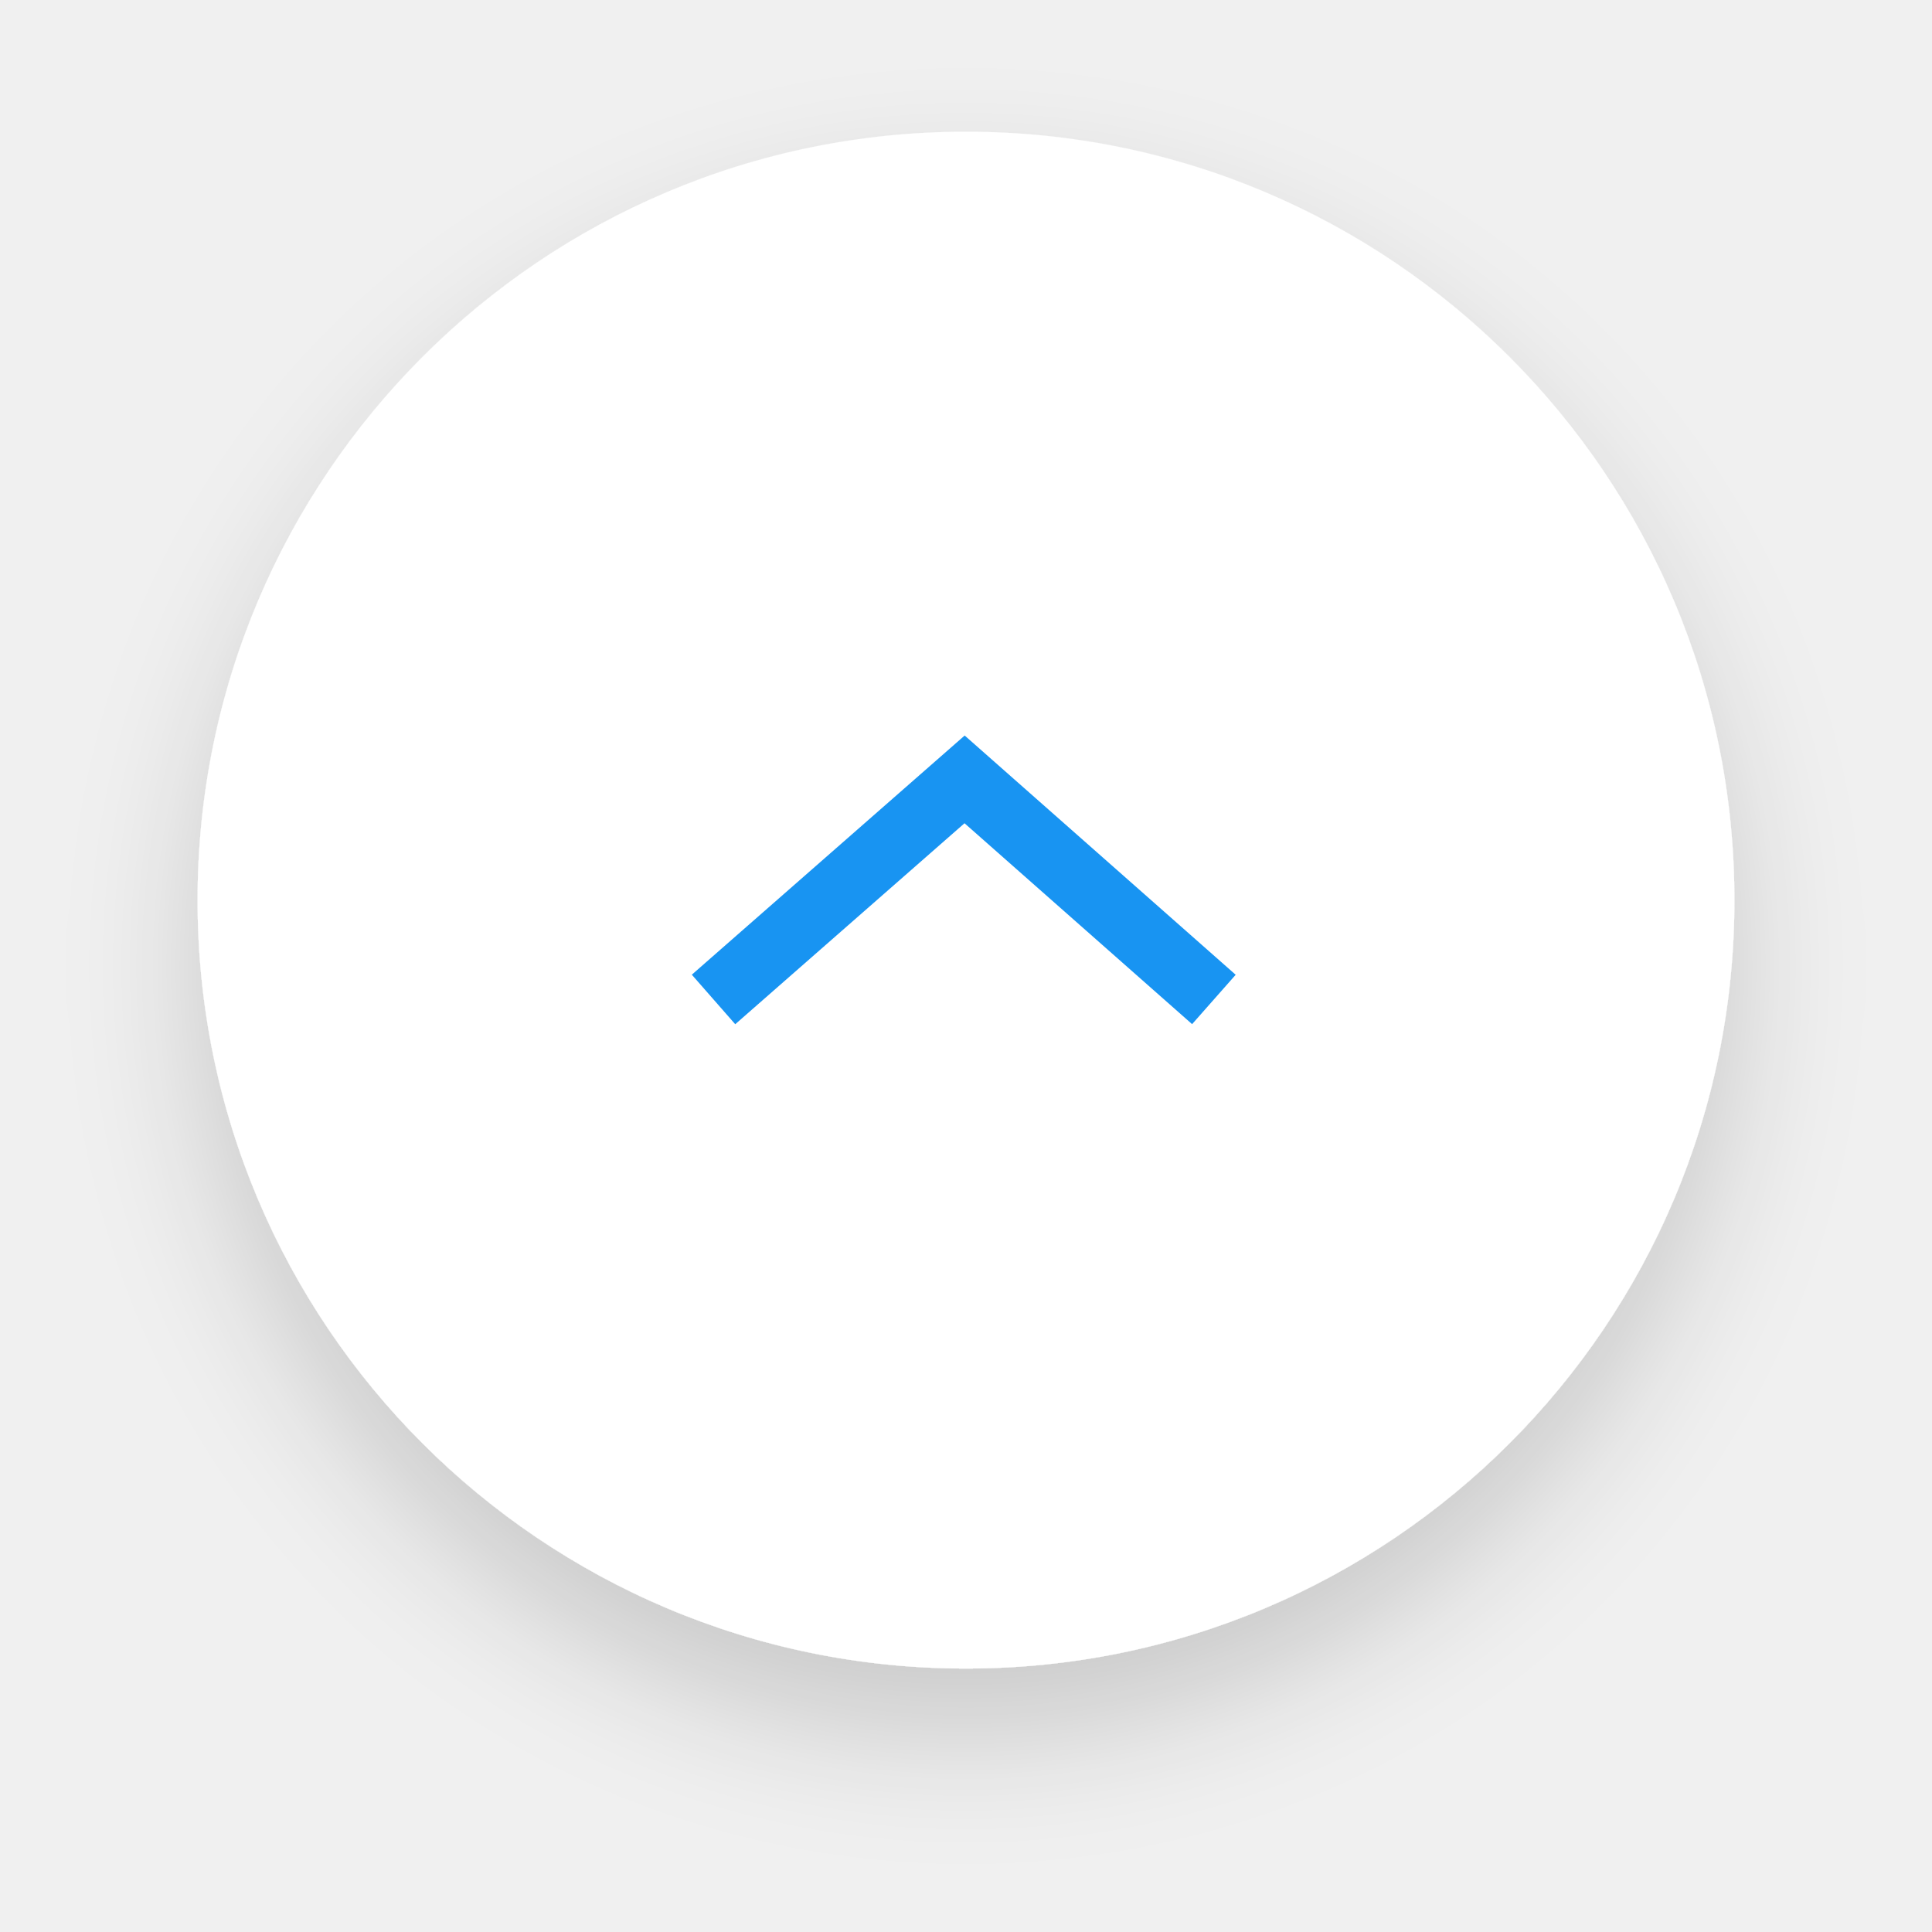
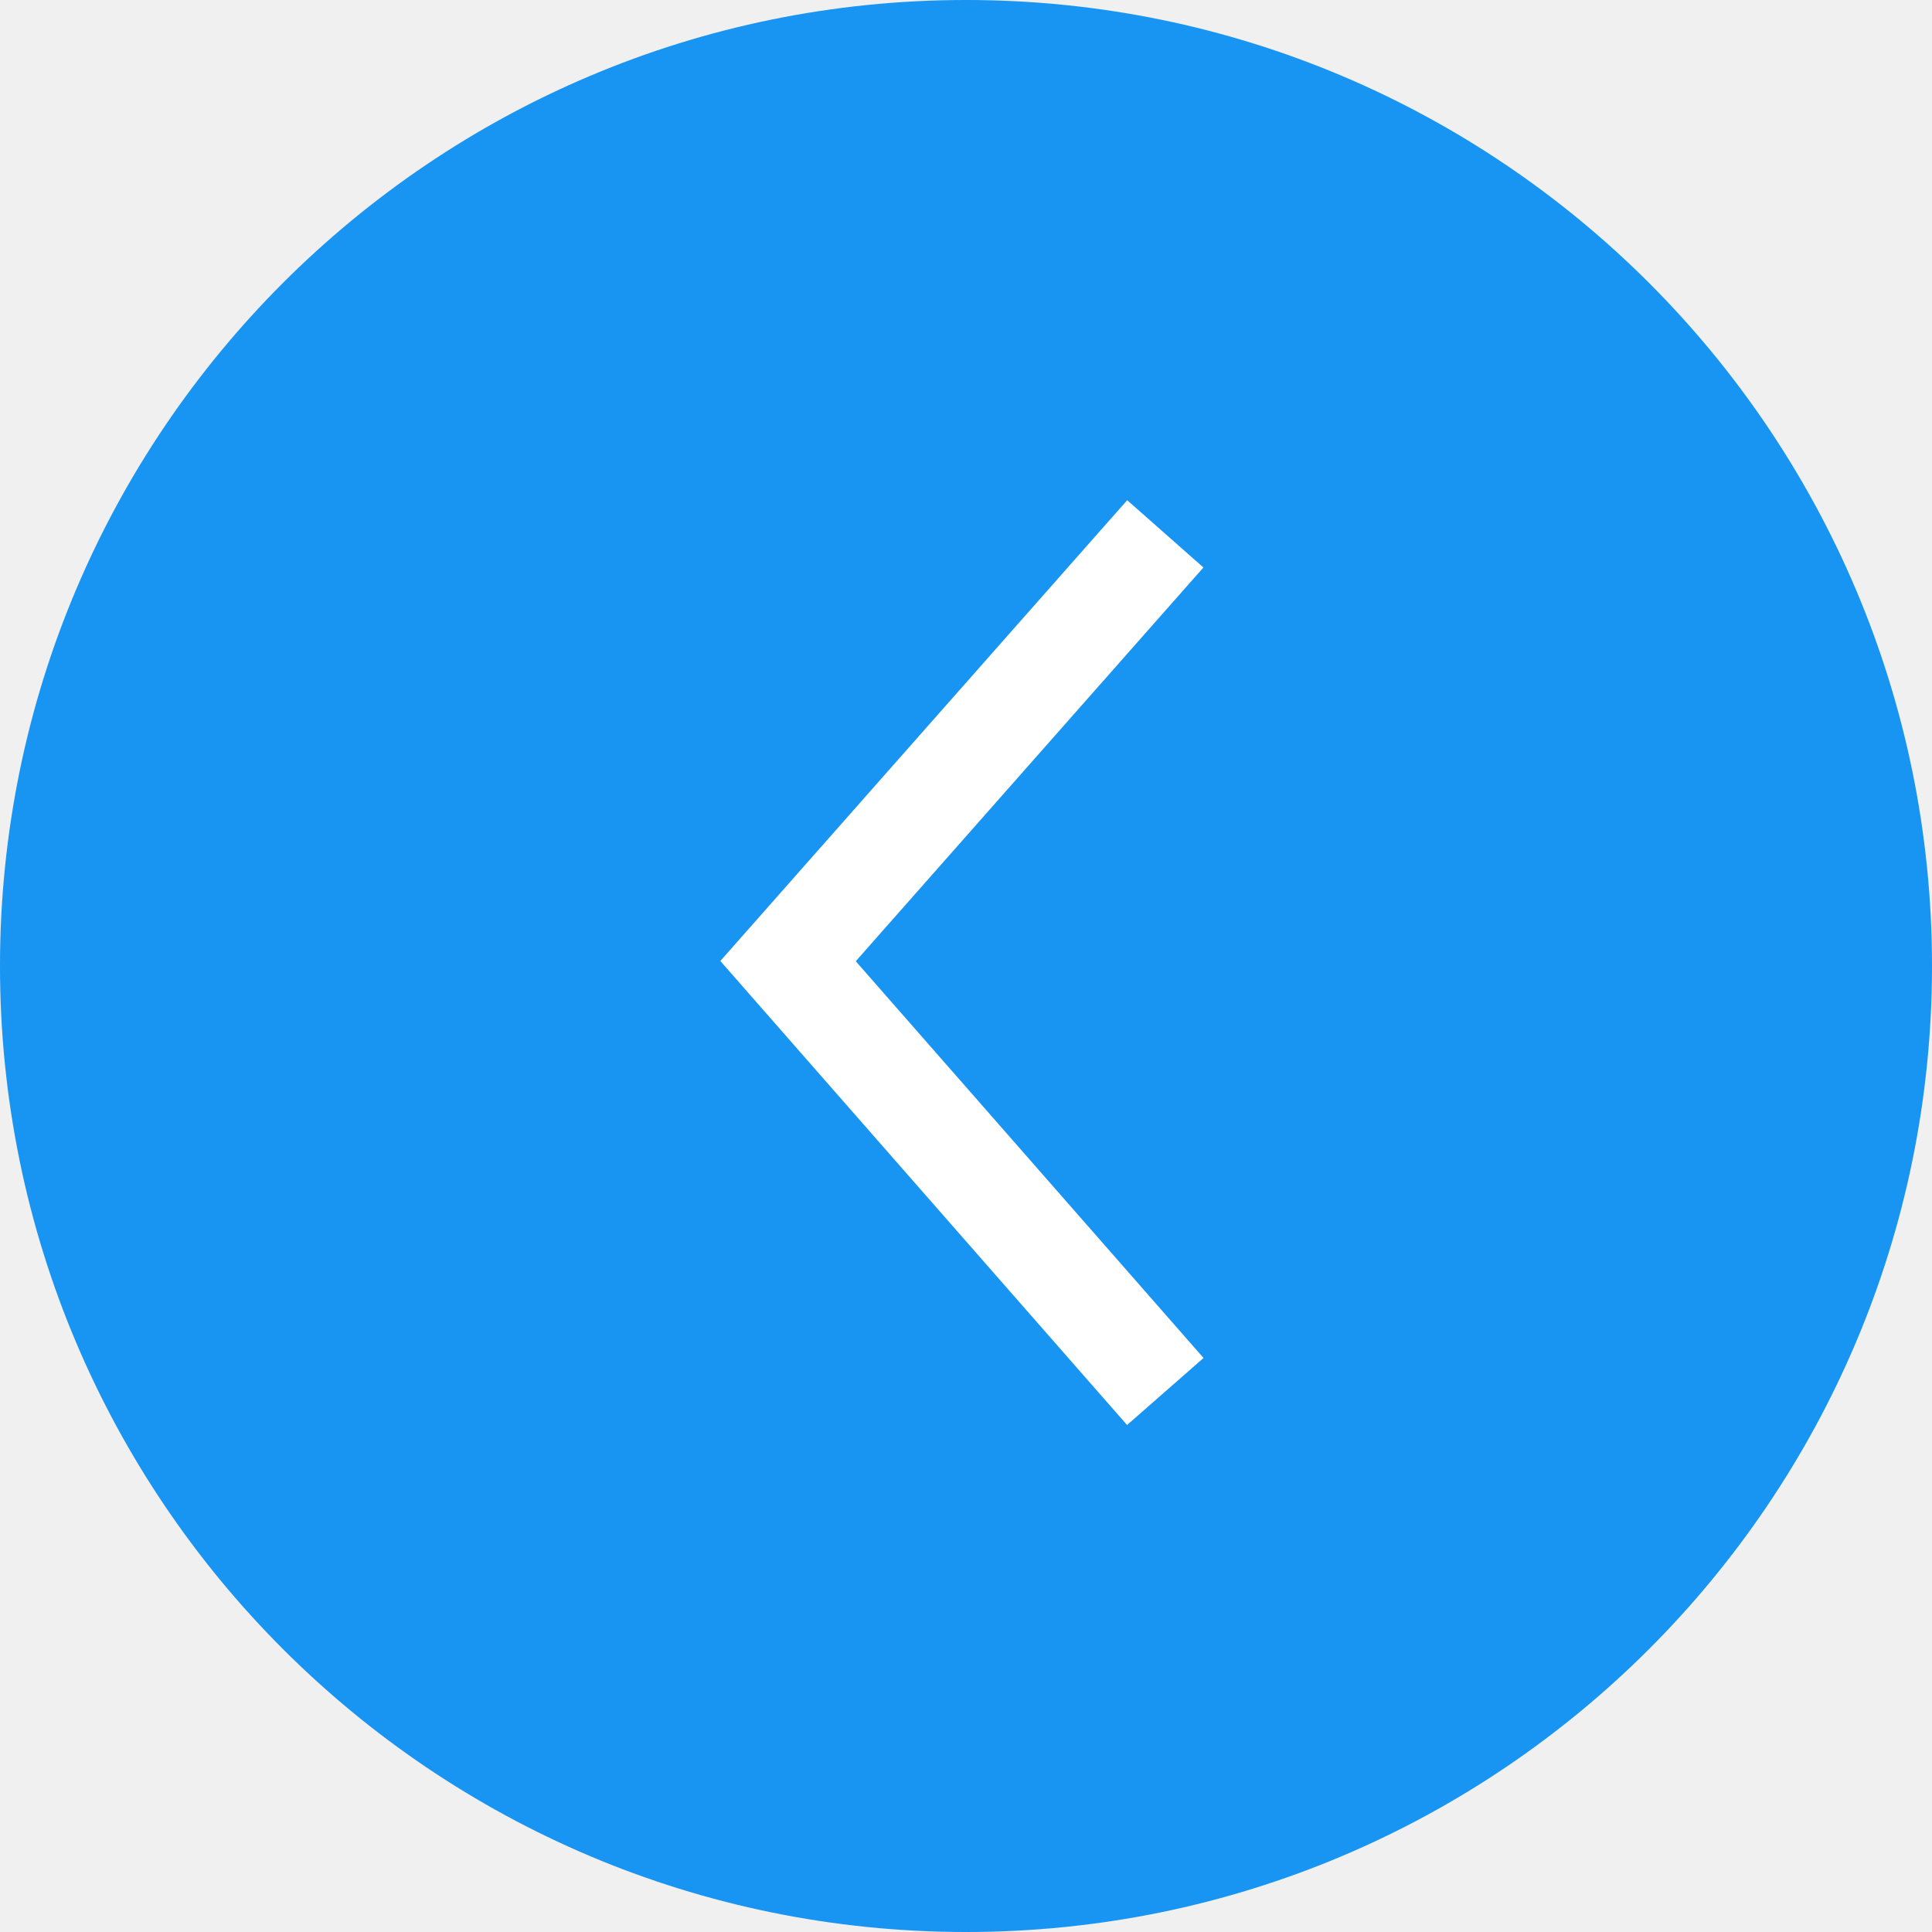
- <svg xmlns="http://www.w3.org/2000/svg" width="88" height="88" viewBox="0 0 88 88">
-   <defs>
-     <filter id="Elipse_7" x="0" y="0" width="88" height="88" filterUnits="userSpaceOnUse">
-       <feOffset dy="3" input="SourceAlpha" />
-       <feGaussianBlur stdDeviation="3" result="blur" />
-       <feFlood flood-opacity="0.161" />
-       <feComposite operator="in" in2="blur" />
-       <feComposite in="SourceGraphic" />
-     </filter>
-   </defs>
-   <g id="next" transform="translate(9 76) rotate(-90)">
-     <g transform="matrix(0, 1, -1, 0, 76, -9)" filter="url(#Elipse_7)">
-       <circle id="Elipse_7-2" data-name="Elipse 7" cx="35" cy="35" r="35" transform="translate(9 76) rotate(-90)" fill="#fff" />
-     </g>
-     <g id="Grupo_69" data-name="Grupo 69" transform="translate(26.57 27.101)">
-       <path id="Trazado_32" data-name="Trazado 32" d="M0,0,10.024,11.436,0,22.791" transform="translate(3.906 -3.601)" fill="#fff" stroke="#1894f2" stroke-width="3" />
-     </g>
+ <svg xmlns="http://www.w3.org/2000/svg" width="38" height="38" viewBox="0 0 38 38">
+   <g id="Grupo_71" data-name="Grupo 71" transform="translate(-569 -2544)">
+     <circle id="Elipse_7" data-name="Elipse 7" cx="19" cy="19" r="19" transform="translate(607 2582) rotate(180)" fill="#1894f2" />
+     <path id="Trazado_27" data-name="Trazado 27" d="M0,0,7.42,8.465,0,16.869" transform="translate(591.92 2571.369) rotate(180)" fill="none" stroke="#fff" stroke-width="2" />
  </g>
</svg>
